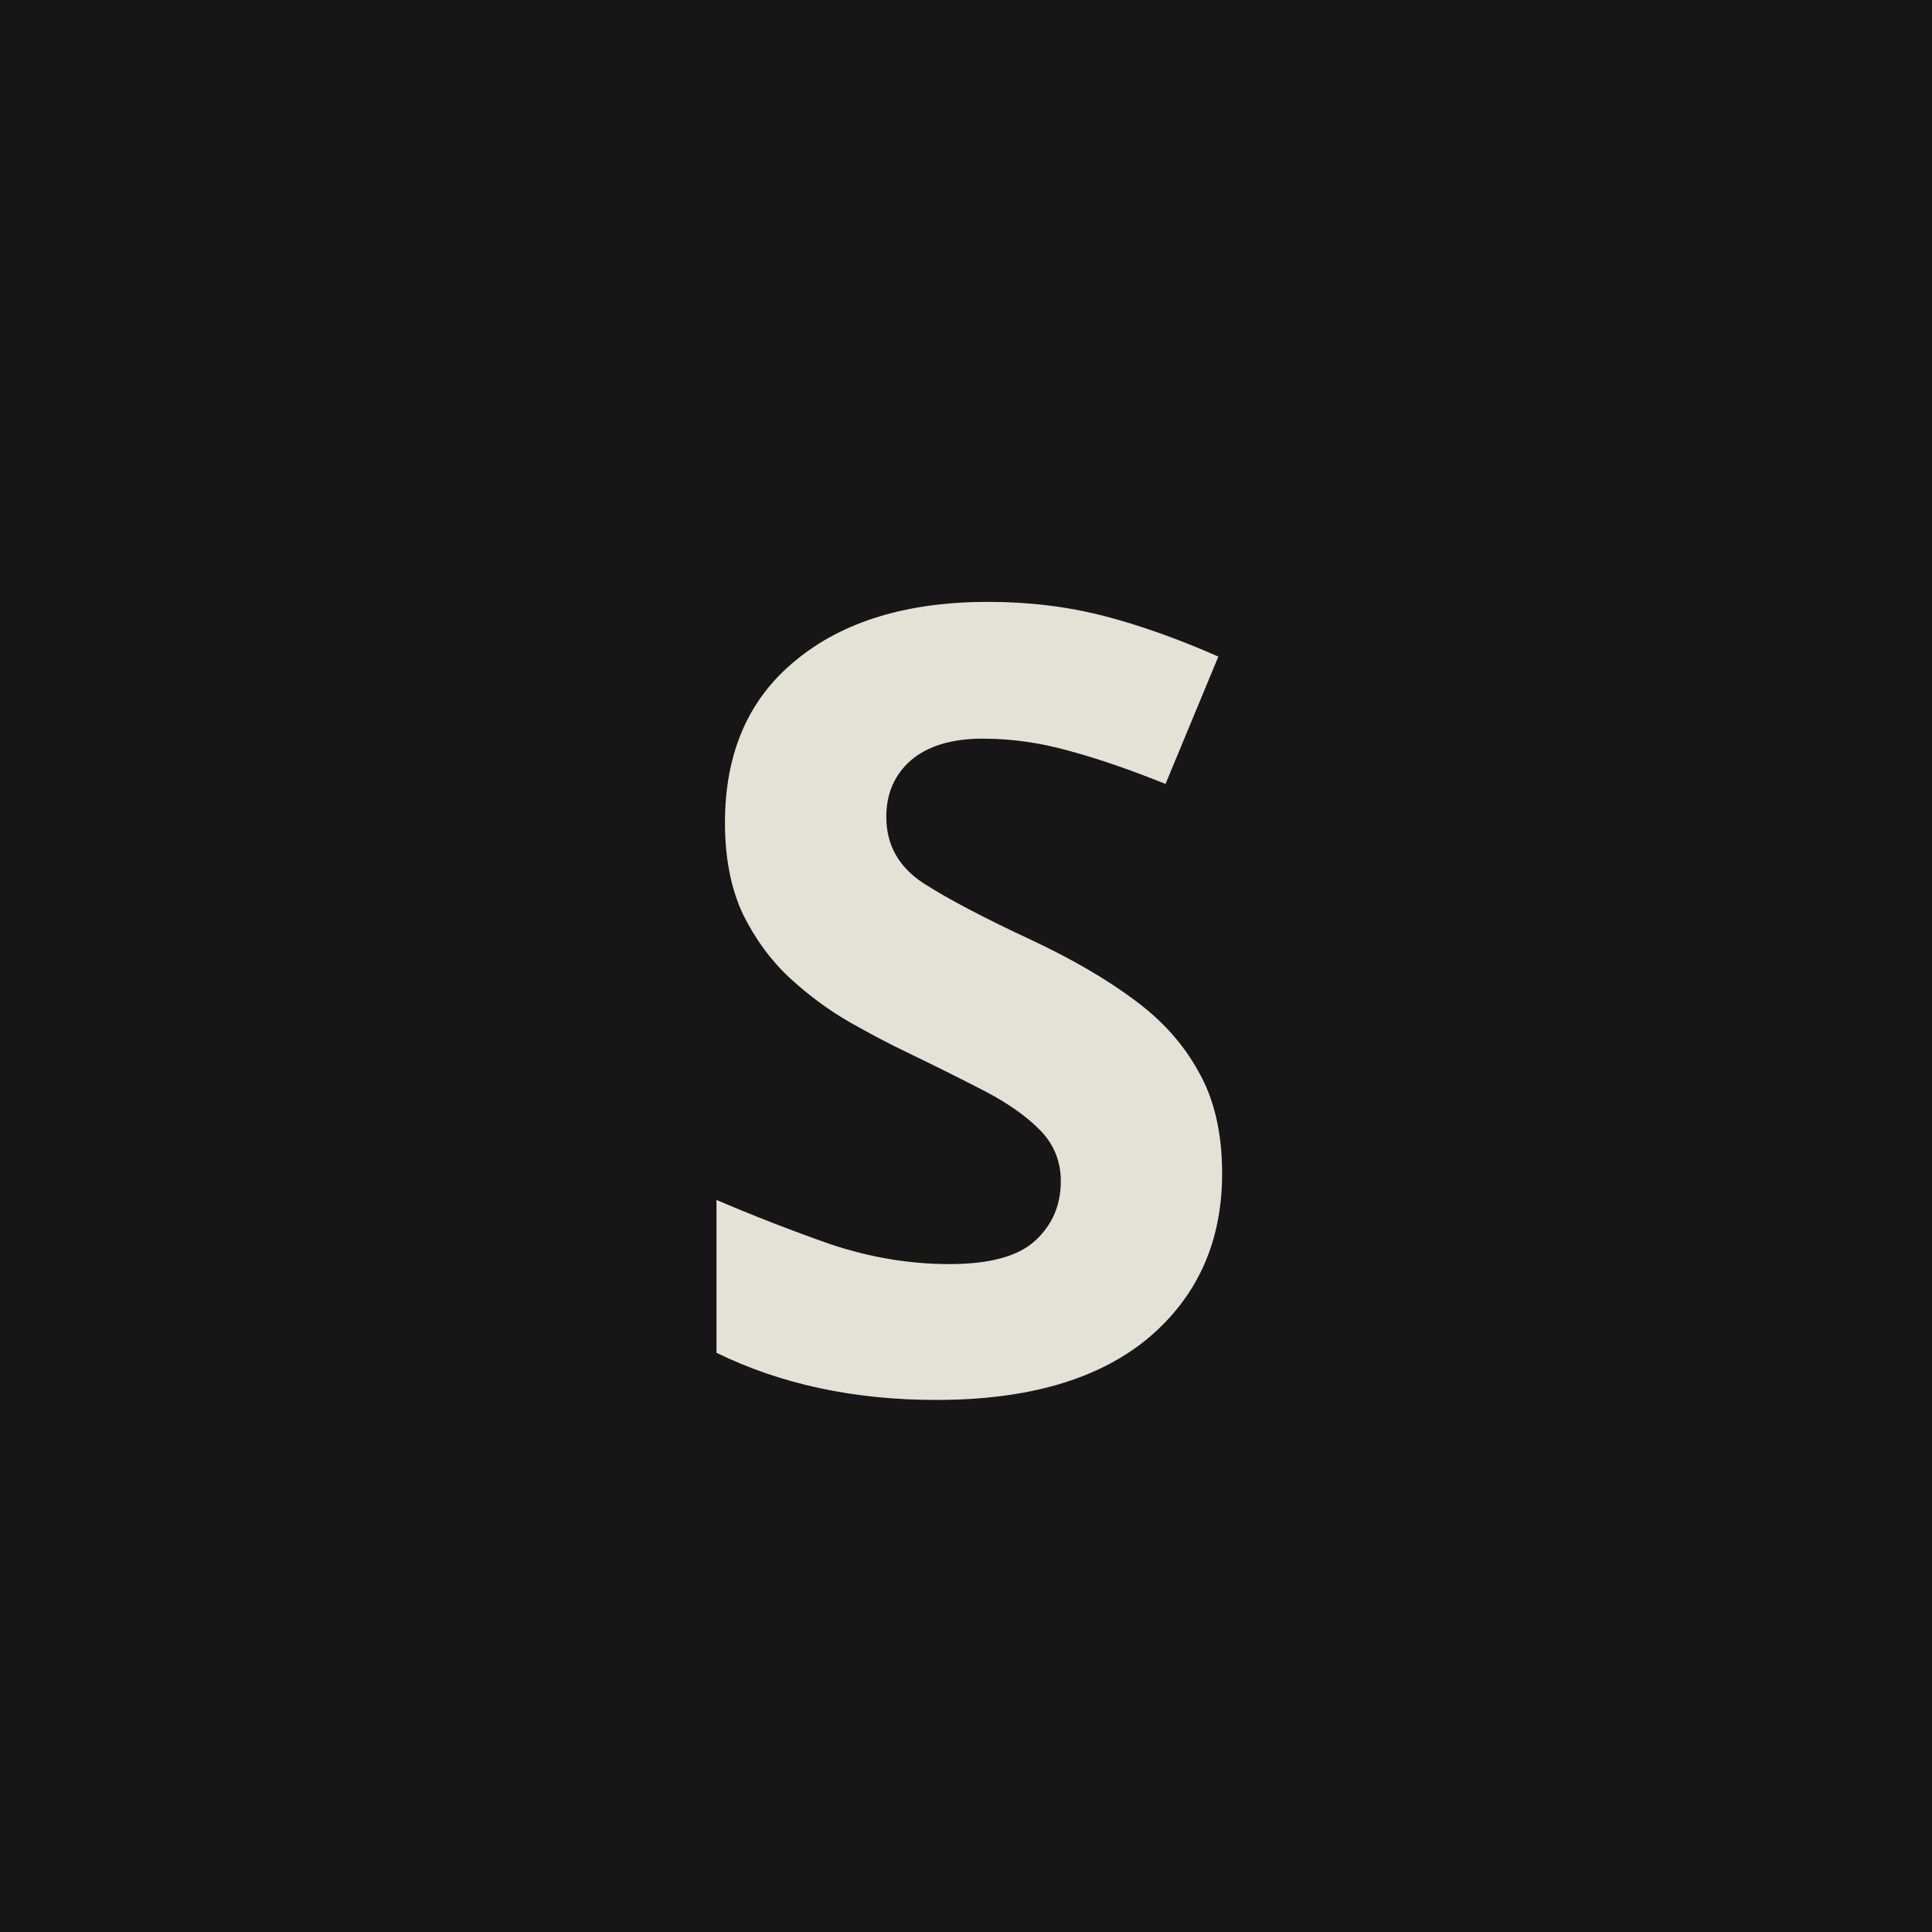
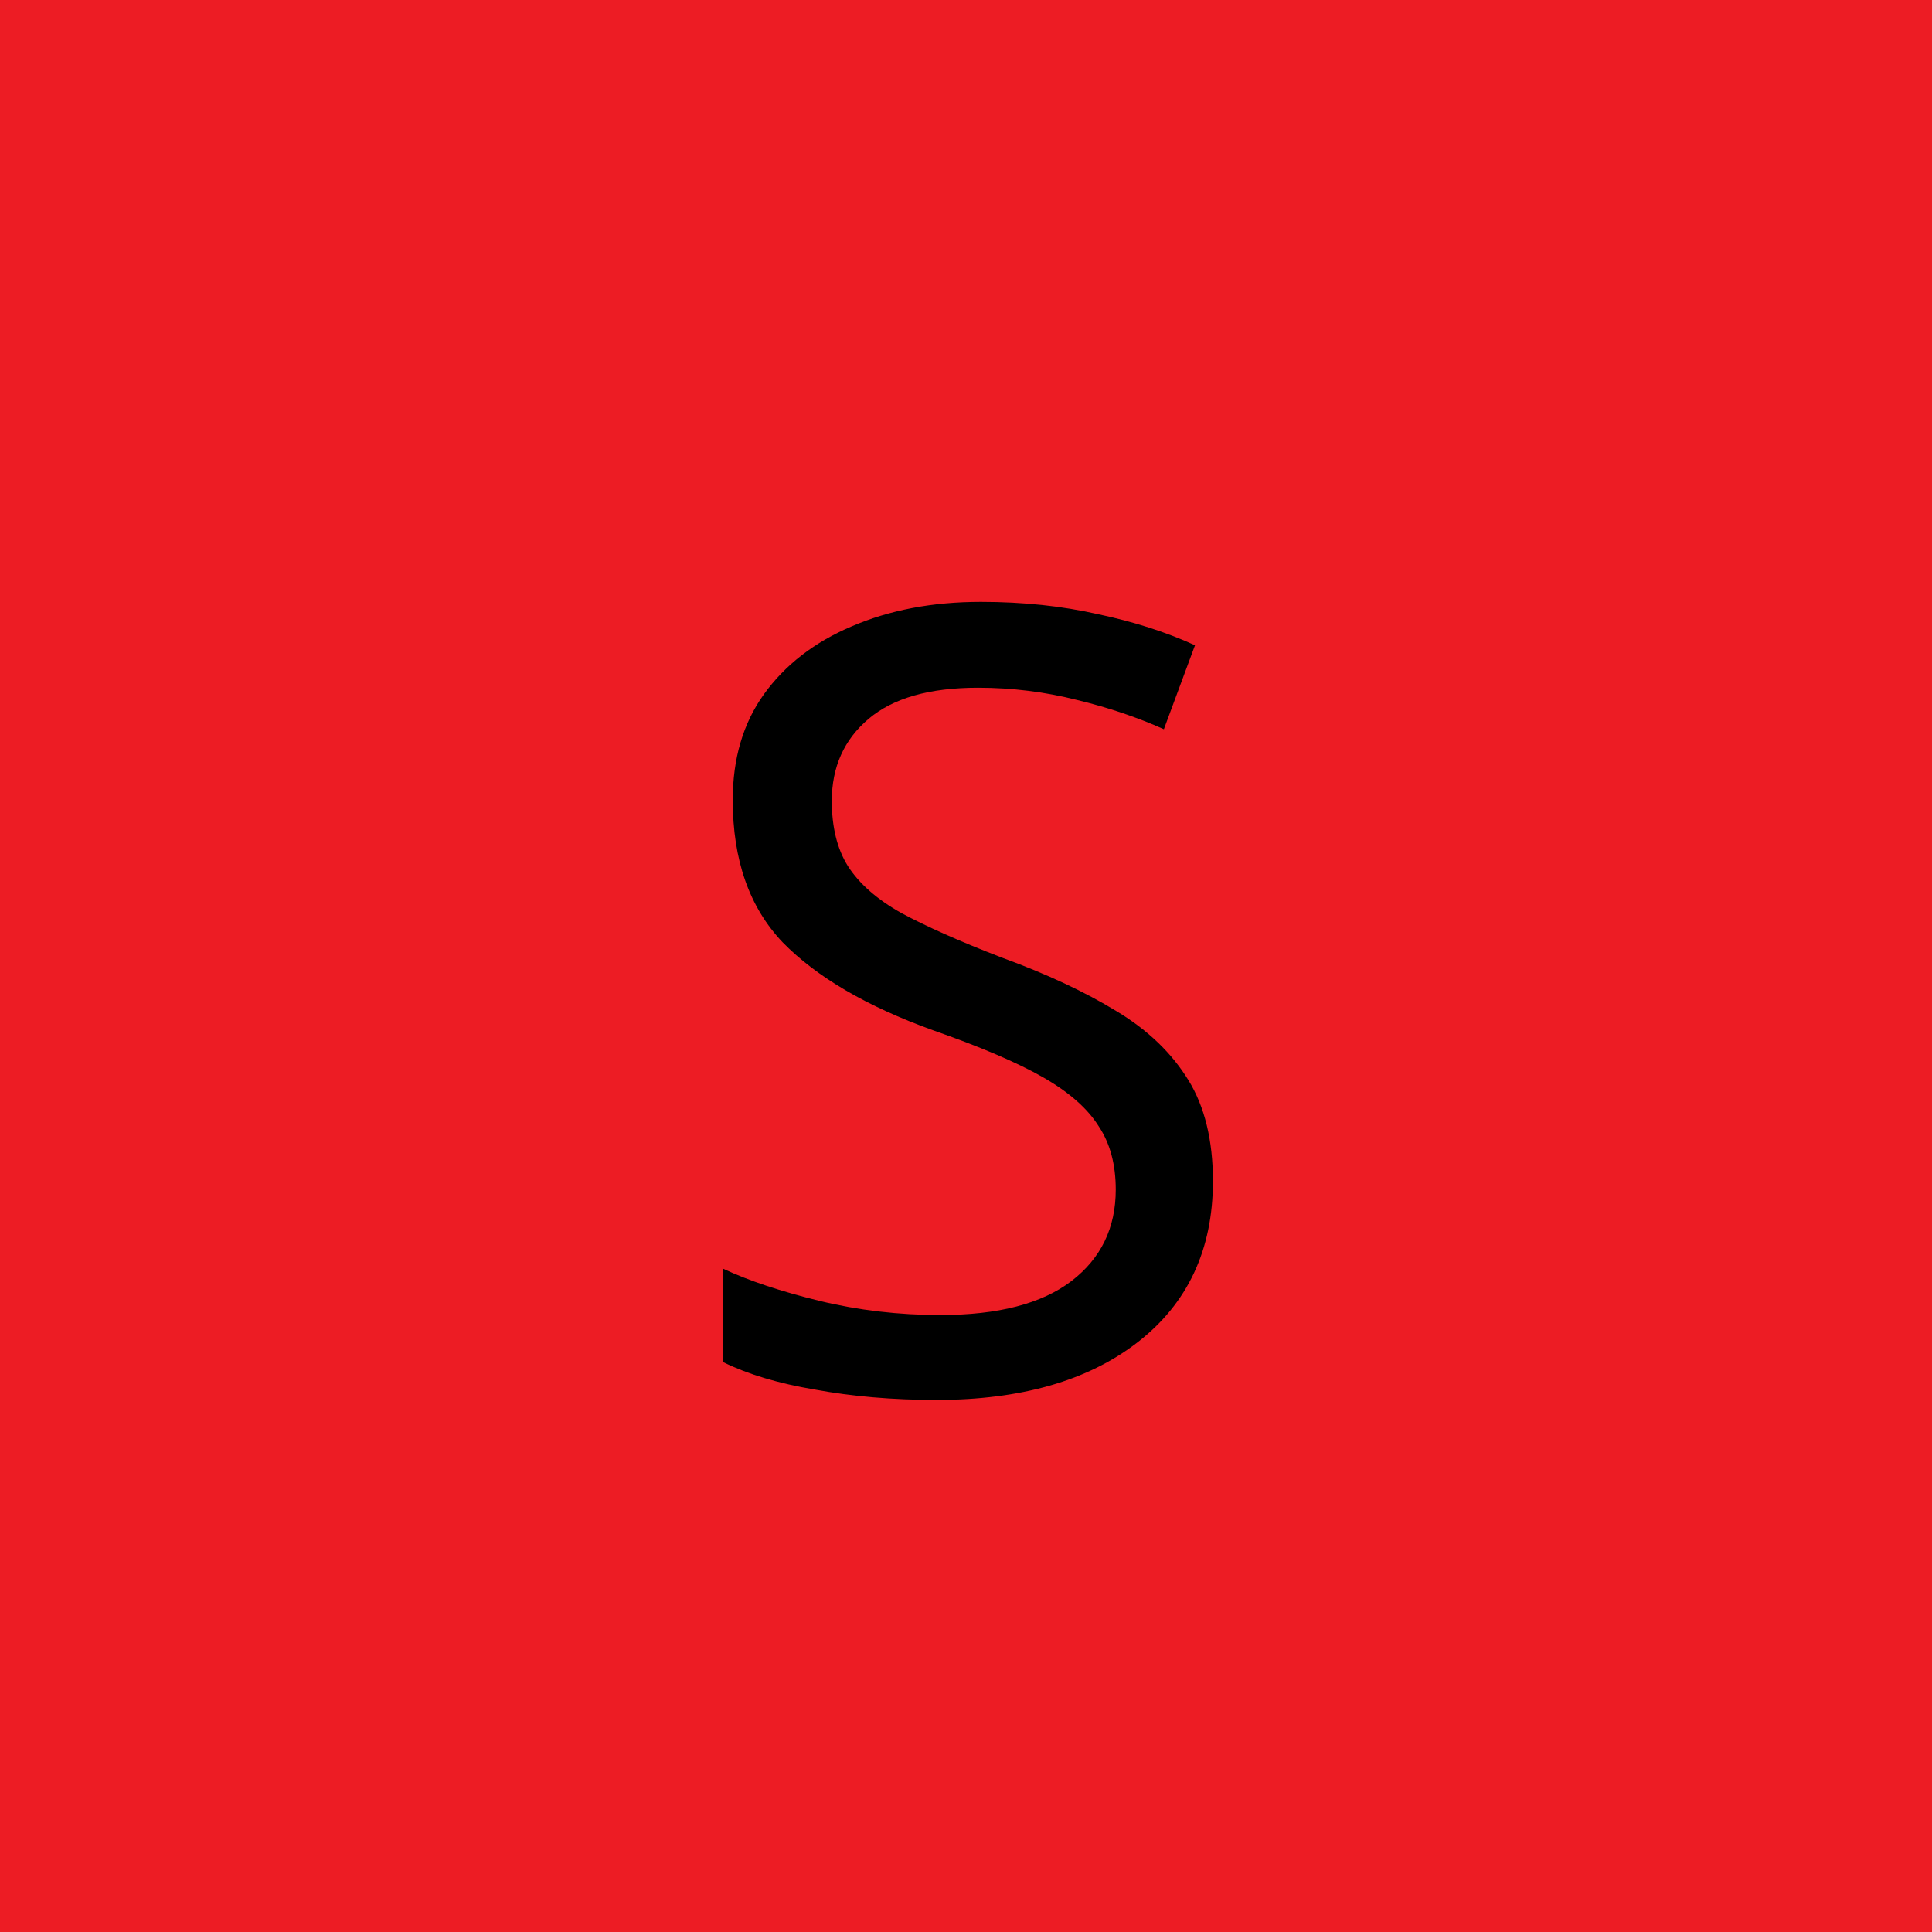
<svg xmlns="http://www.w3.org/2000/svg" viewBox="0 0 32 32">
-   <rect width="32" height="32" fill="#161616" />
-   <text x="16" y="23" text-anchor="middle" font-family="Avenir Next, Segoe UI, sans-serif" font-size="18" font-weight="650" fill="#e4e2d7">S</text>
+   <rect width="32" height="32" fill="#ed1c24" />
+   <text x="16" y="23" text-anchor="middle" font-family="Impact, Arial Narrow, sans-serif" font-size="18" fill="#000000">S</text>
</svg>
